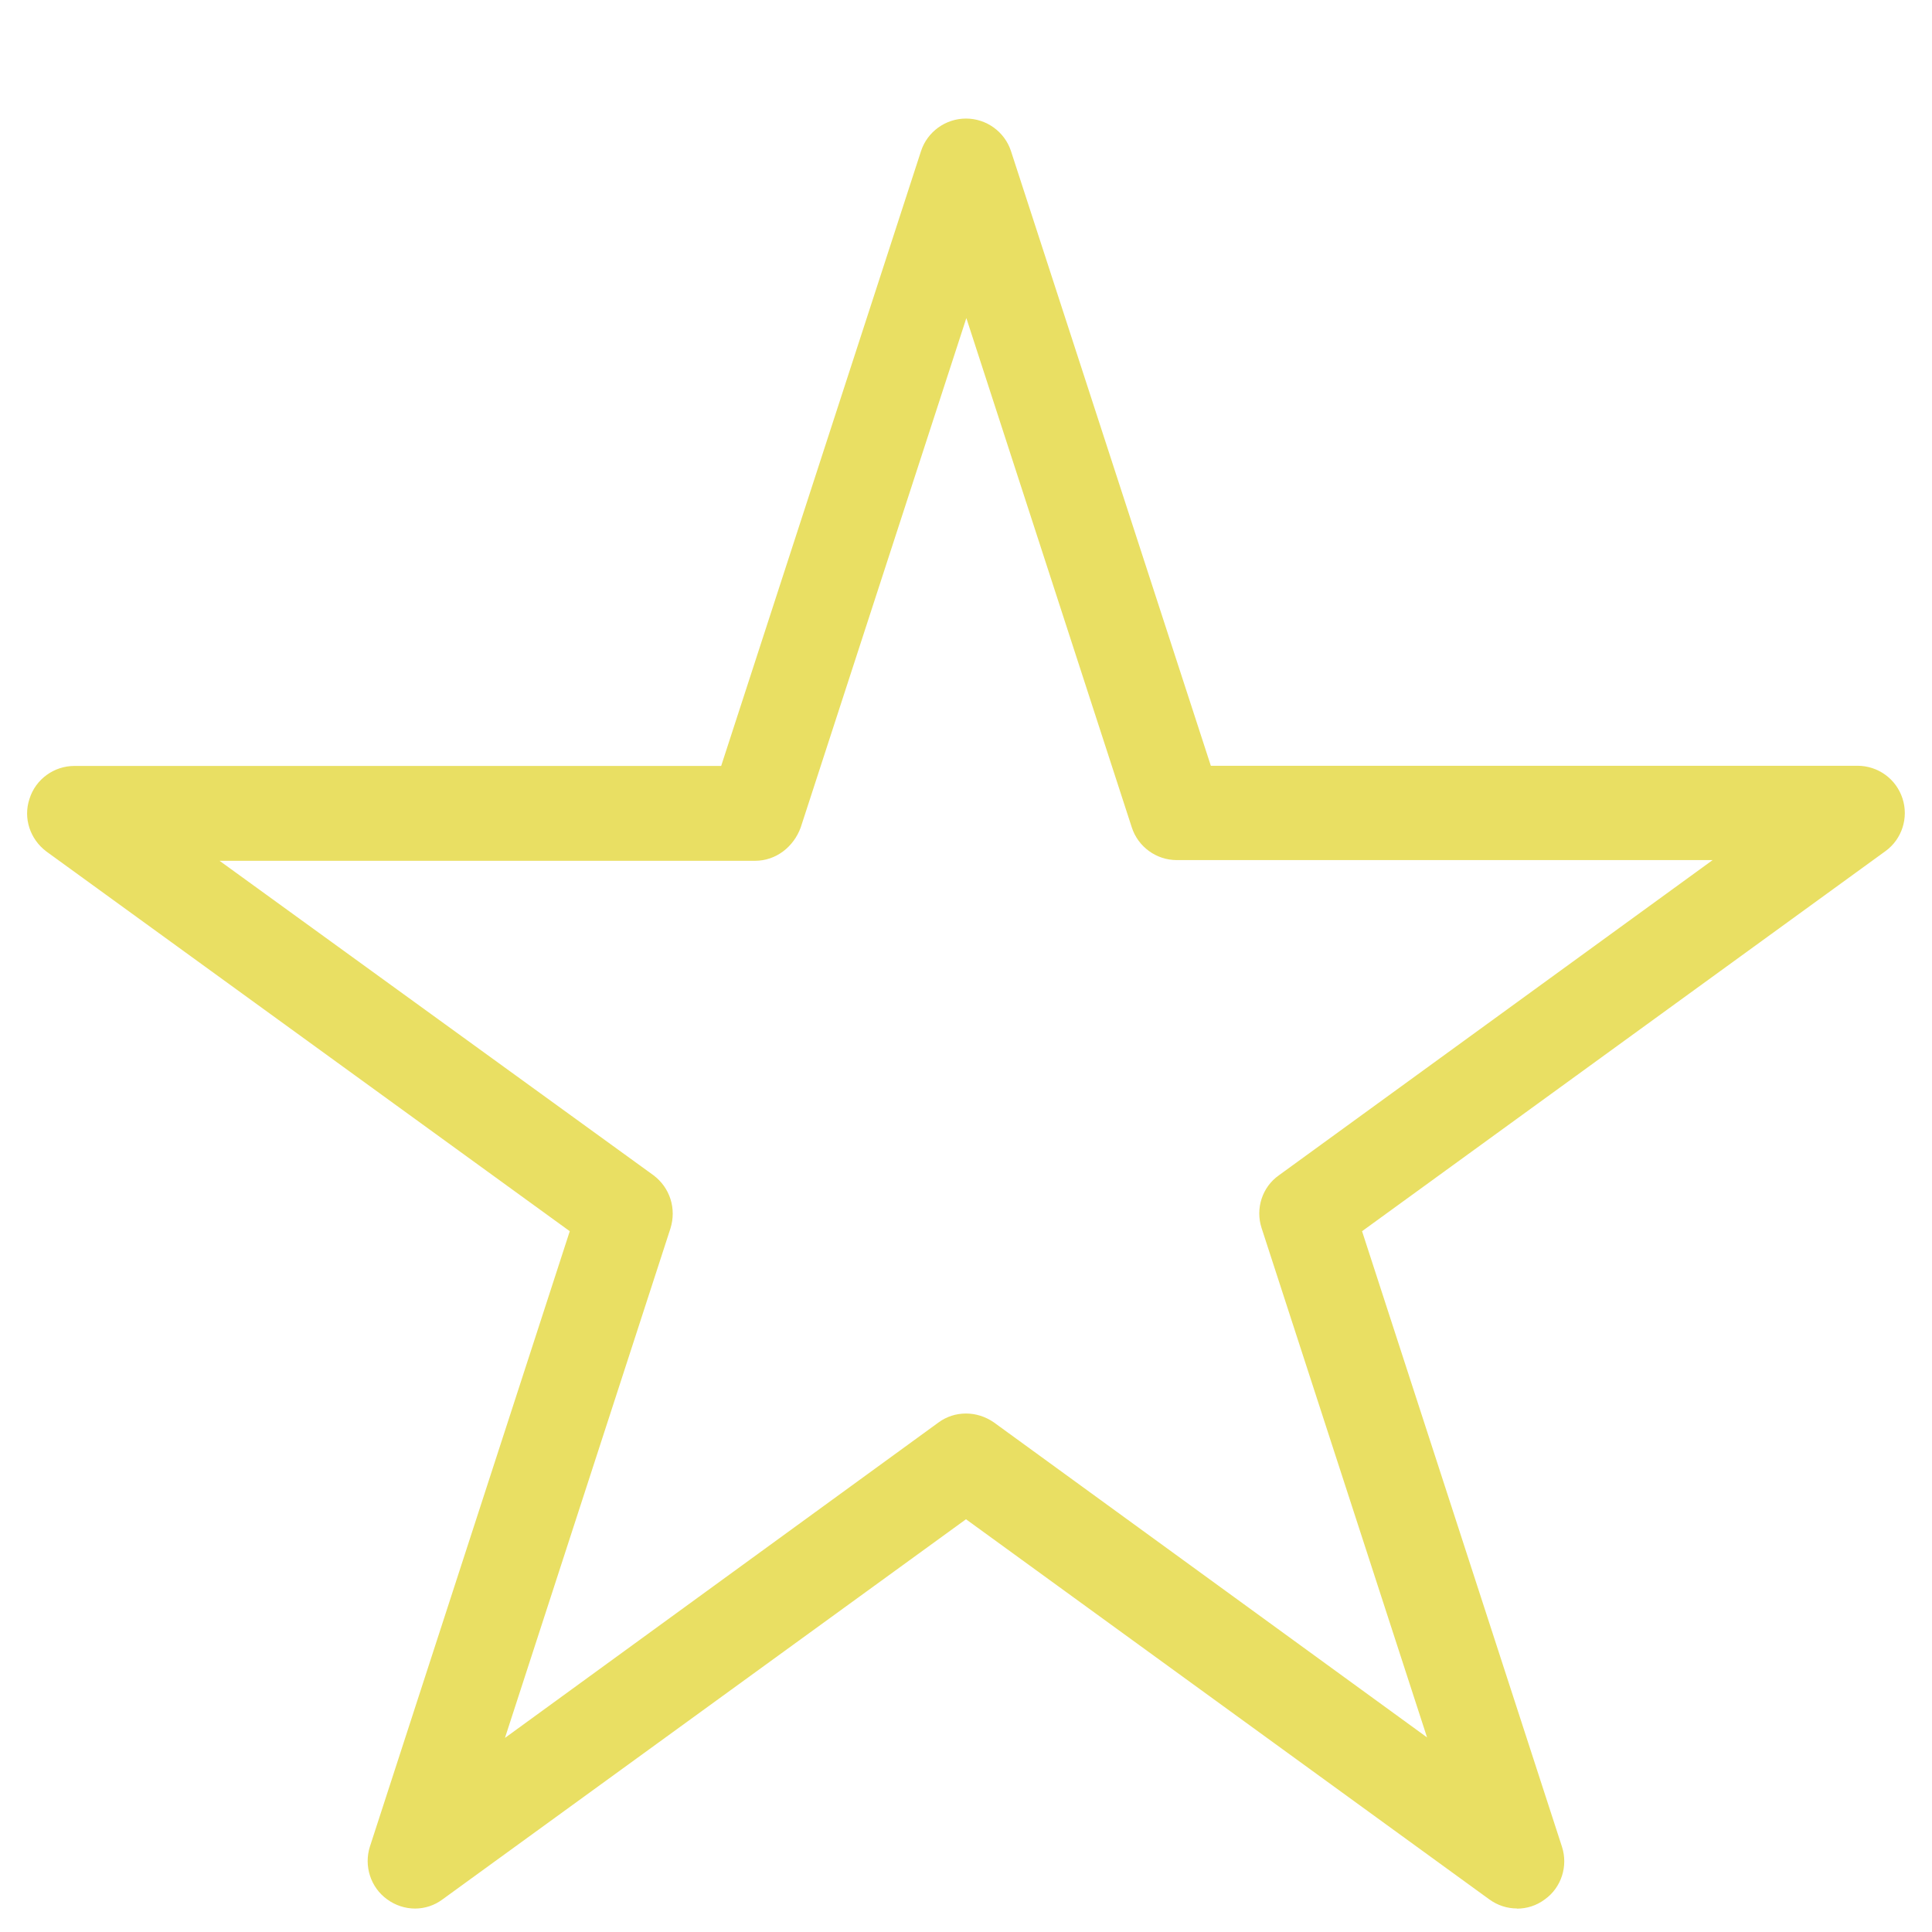
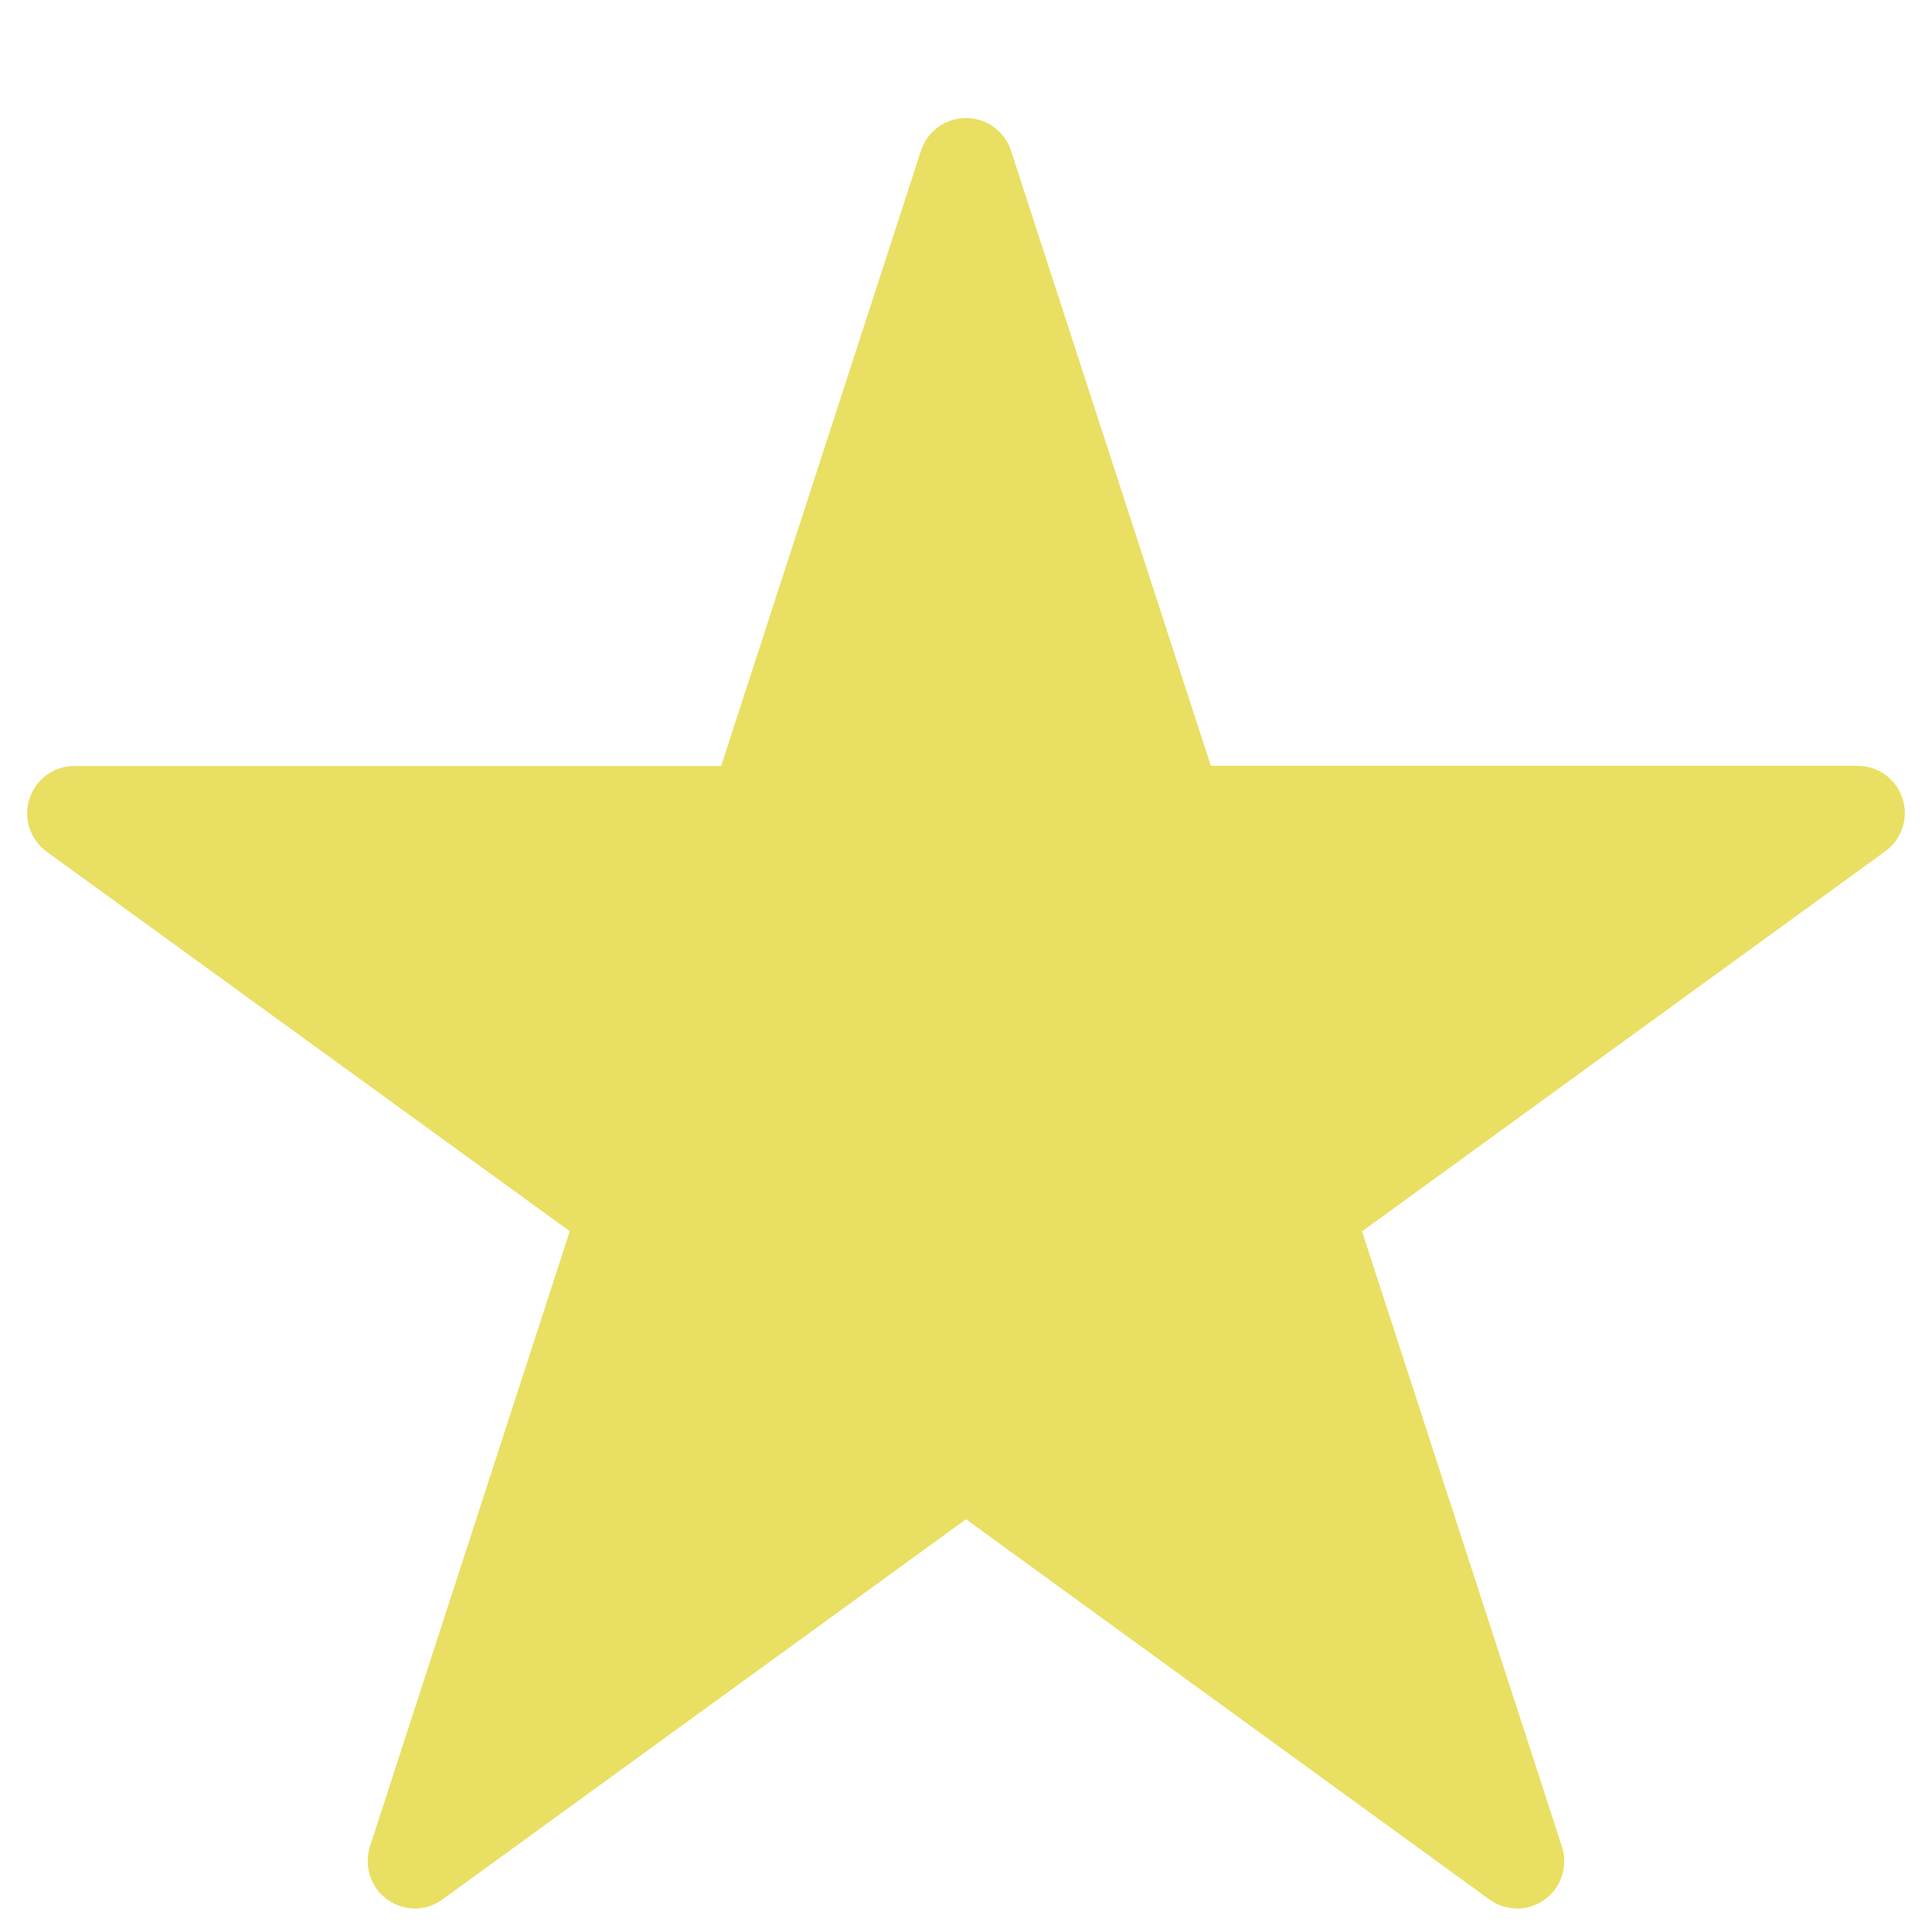
<svg xmlns="http://www.w3.org/2000/svg" width="11" height="11" viewBox="0 0 11 11">
-   <path d="M8.637 10.866c-.055 0-.11-.017-.158-.052L5.5 8.65l-2.98 2.164c-.093.07-.22.07-.316 0-.094-.068-.133-.19-.098-.3L3.244 7.01.264 4.848c-.093-.07-.133-.19-.096-.3.035-.112.14-.187.255-.187h3.683L5.244.86c.036-.11.14-.185.256-.185.116 0 .22.075.256.185l1.138 3.5h3.682c.117 0 .22.075.256.186.036.11-.003.232-.097.3L7.755 7.01l1.138 3.504c.036.11-.003.233-.097.3-.048.036-.103.053-.16.053zM5.5 8.048c.055 0 .11.017.158.05l2.467 1.794-.942-2.9c-.036-.11.003-.233.098-.3l2.47-1.795H6.7c-.116 0-.22-.075-.256-.186l-.942-2.9-.943 2.9c-.04.11-.14.19-.26.19H1.25l2.47 1.79c.094.07.133.19.097.304l-.942 2.9L5.342 8.1c.047-.035.102-.052.158-.052z" fill="#E9DF63" fill-rule="evenodd" />
+   <path d="M8.637 10.866c-.055 0-.11-.017-.158-.052L5.5 8.65l-2.98 2.164c-.093.07-.22.07-.316 0-.094-.068-.133-.19-.098-.3L3.244 7.01.264 4.848c-.093-.07-.133-.19-.096-.3.035-.112.14-.187.255-.187h3.683L5.244.857c.036-.11.14-.185.256-.185.116 0 .22.075.256.185L6.894 4.36h3.682c.117 0 .22.075.256.186.036.11-.003.232-.097.3l-2.98 2.165 1.138 3.503c.036.11-.003.233-.097.3-.048.036-.103.053-.16.053z" fill="#E9DF63" fill-rule="evenodd" />
</svg>
